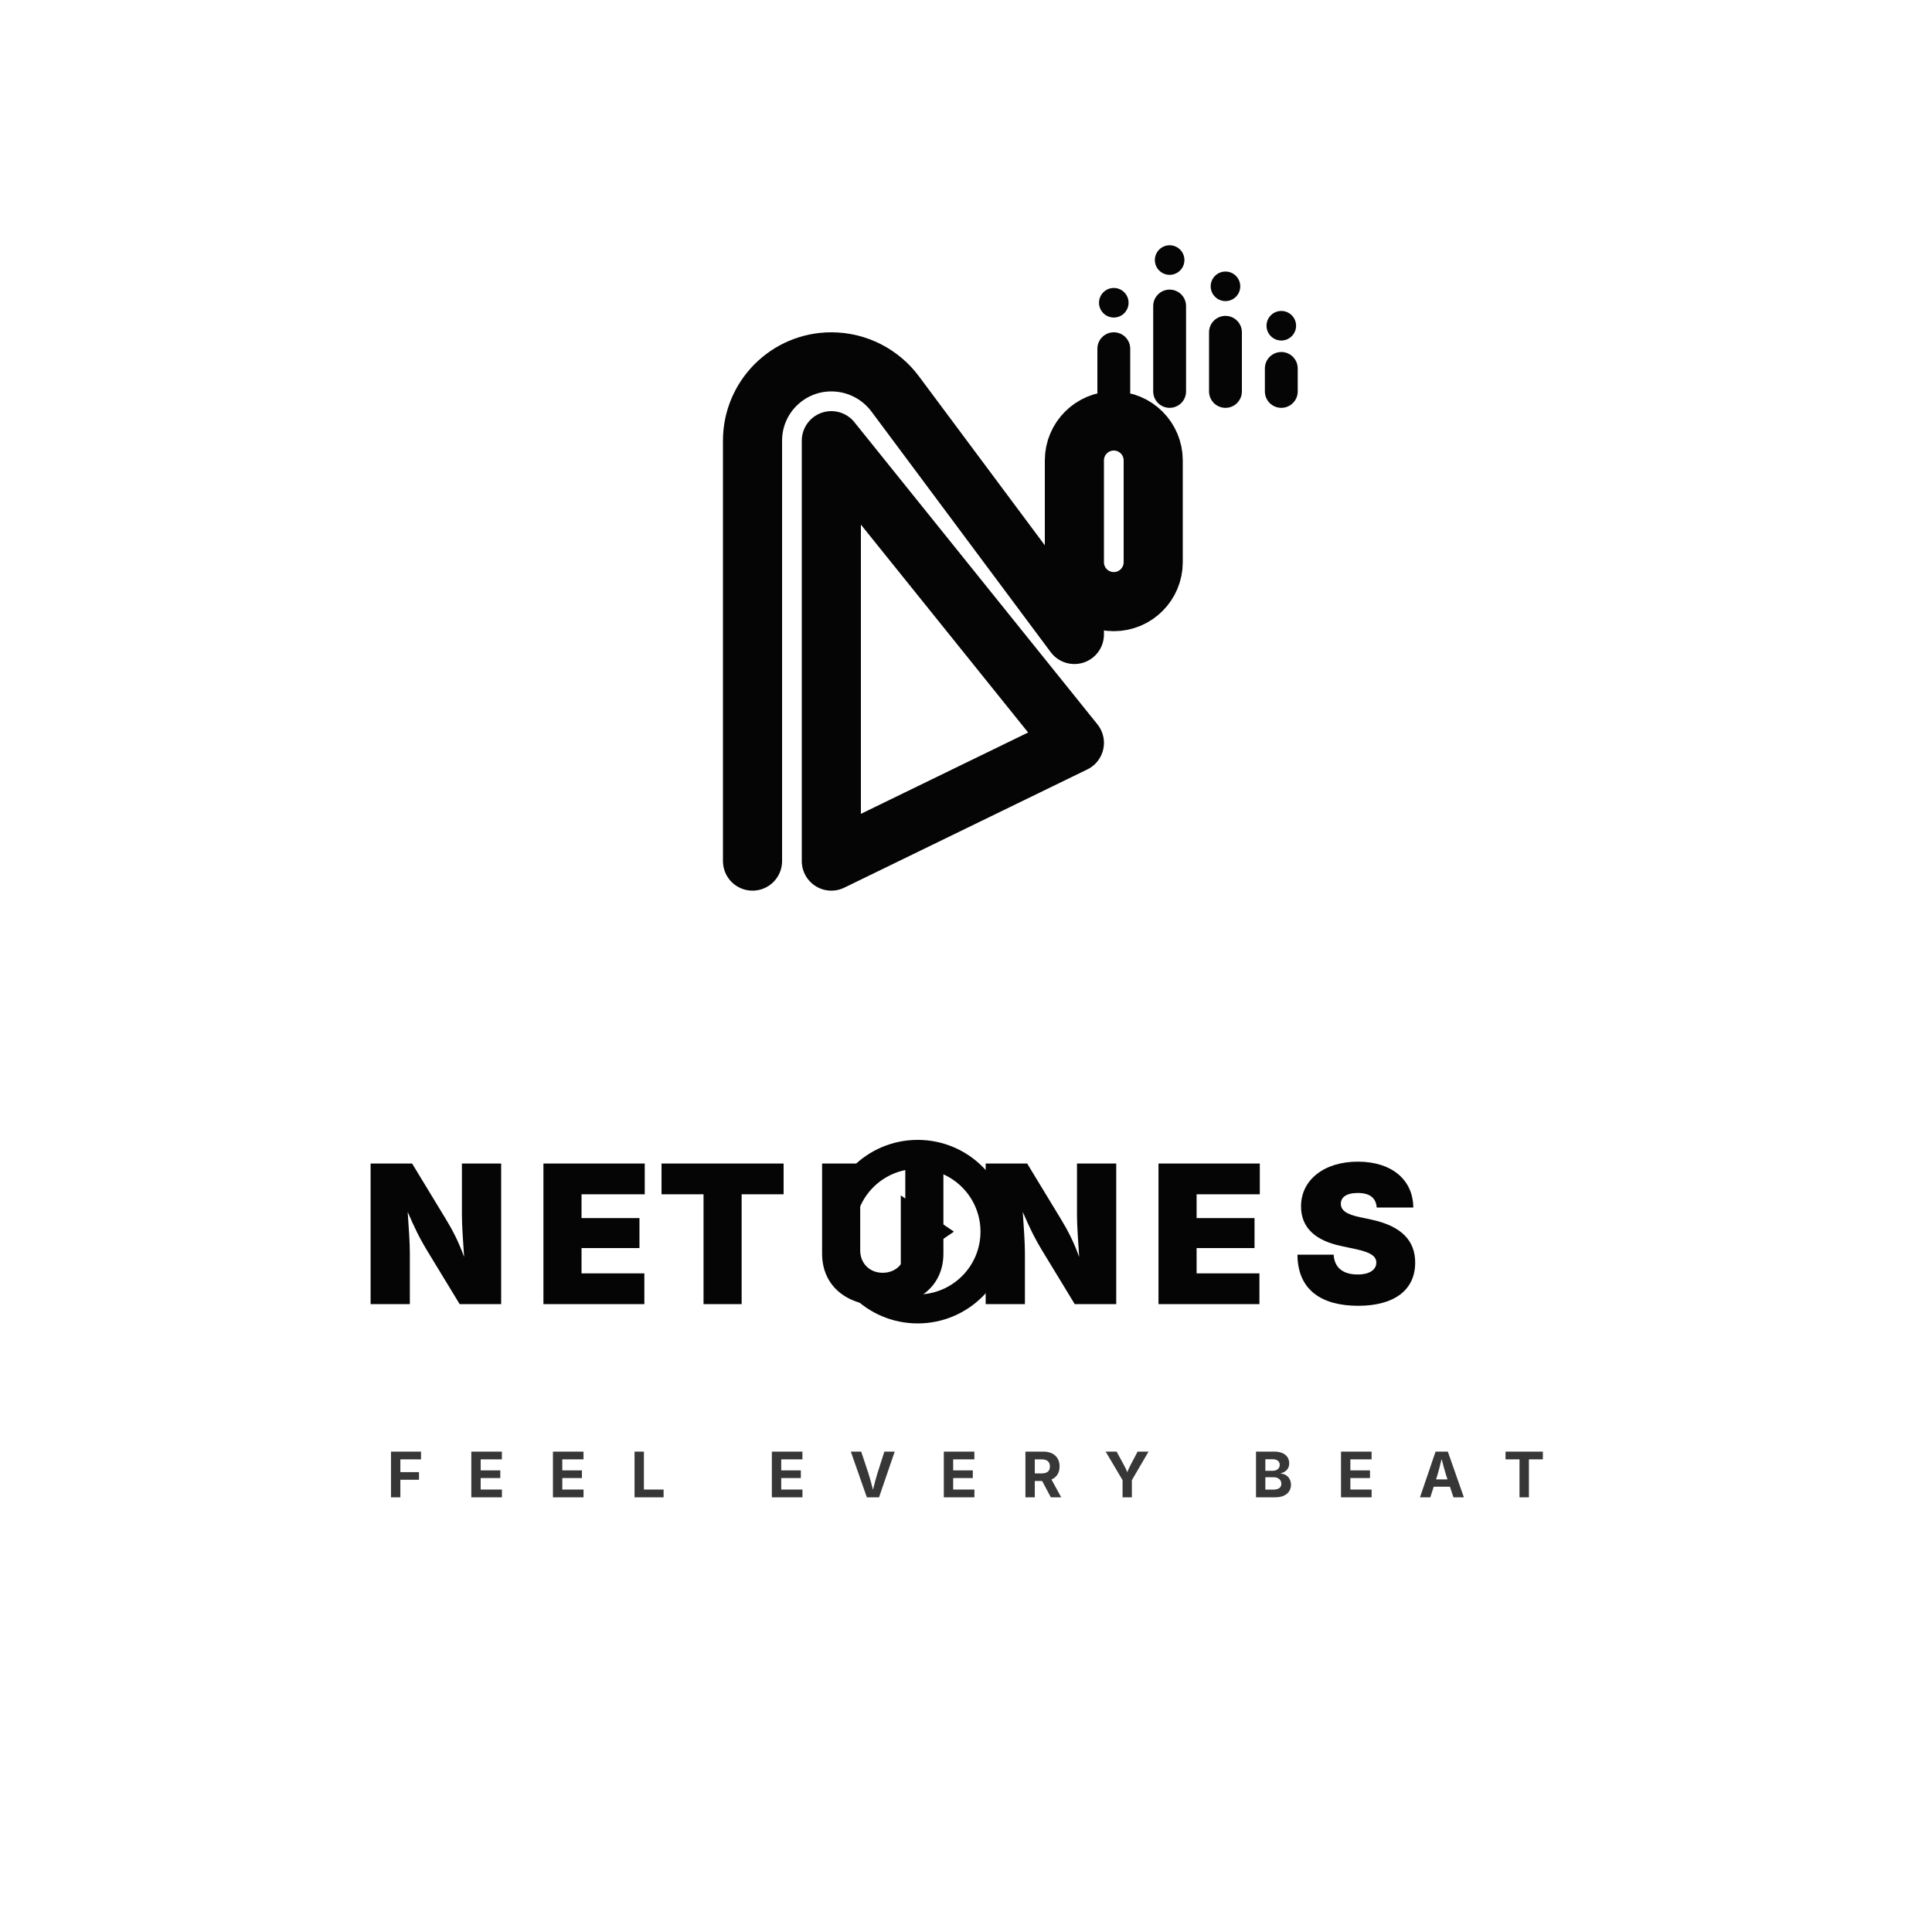
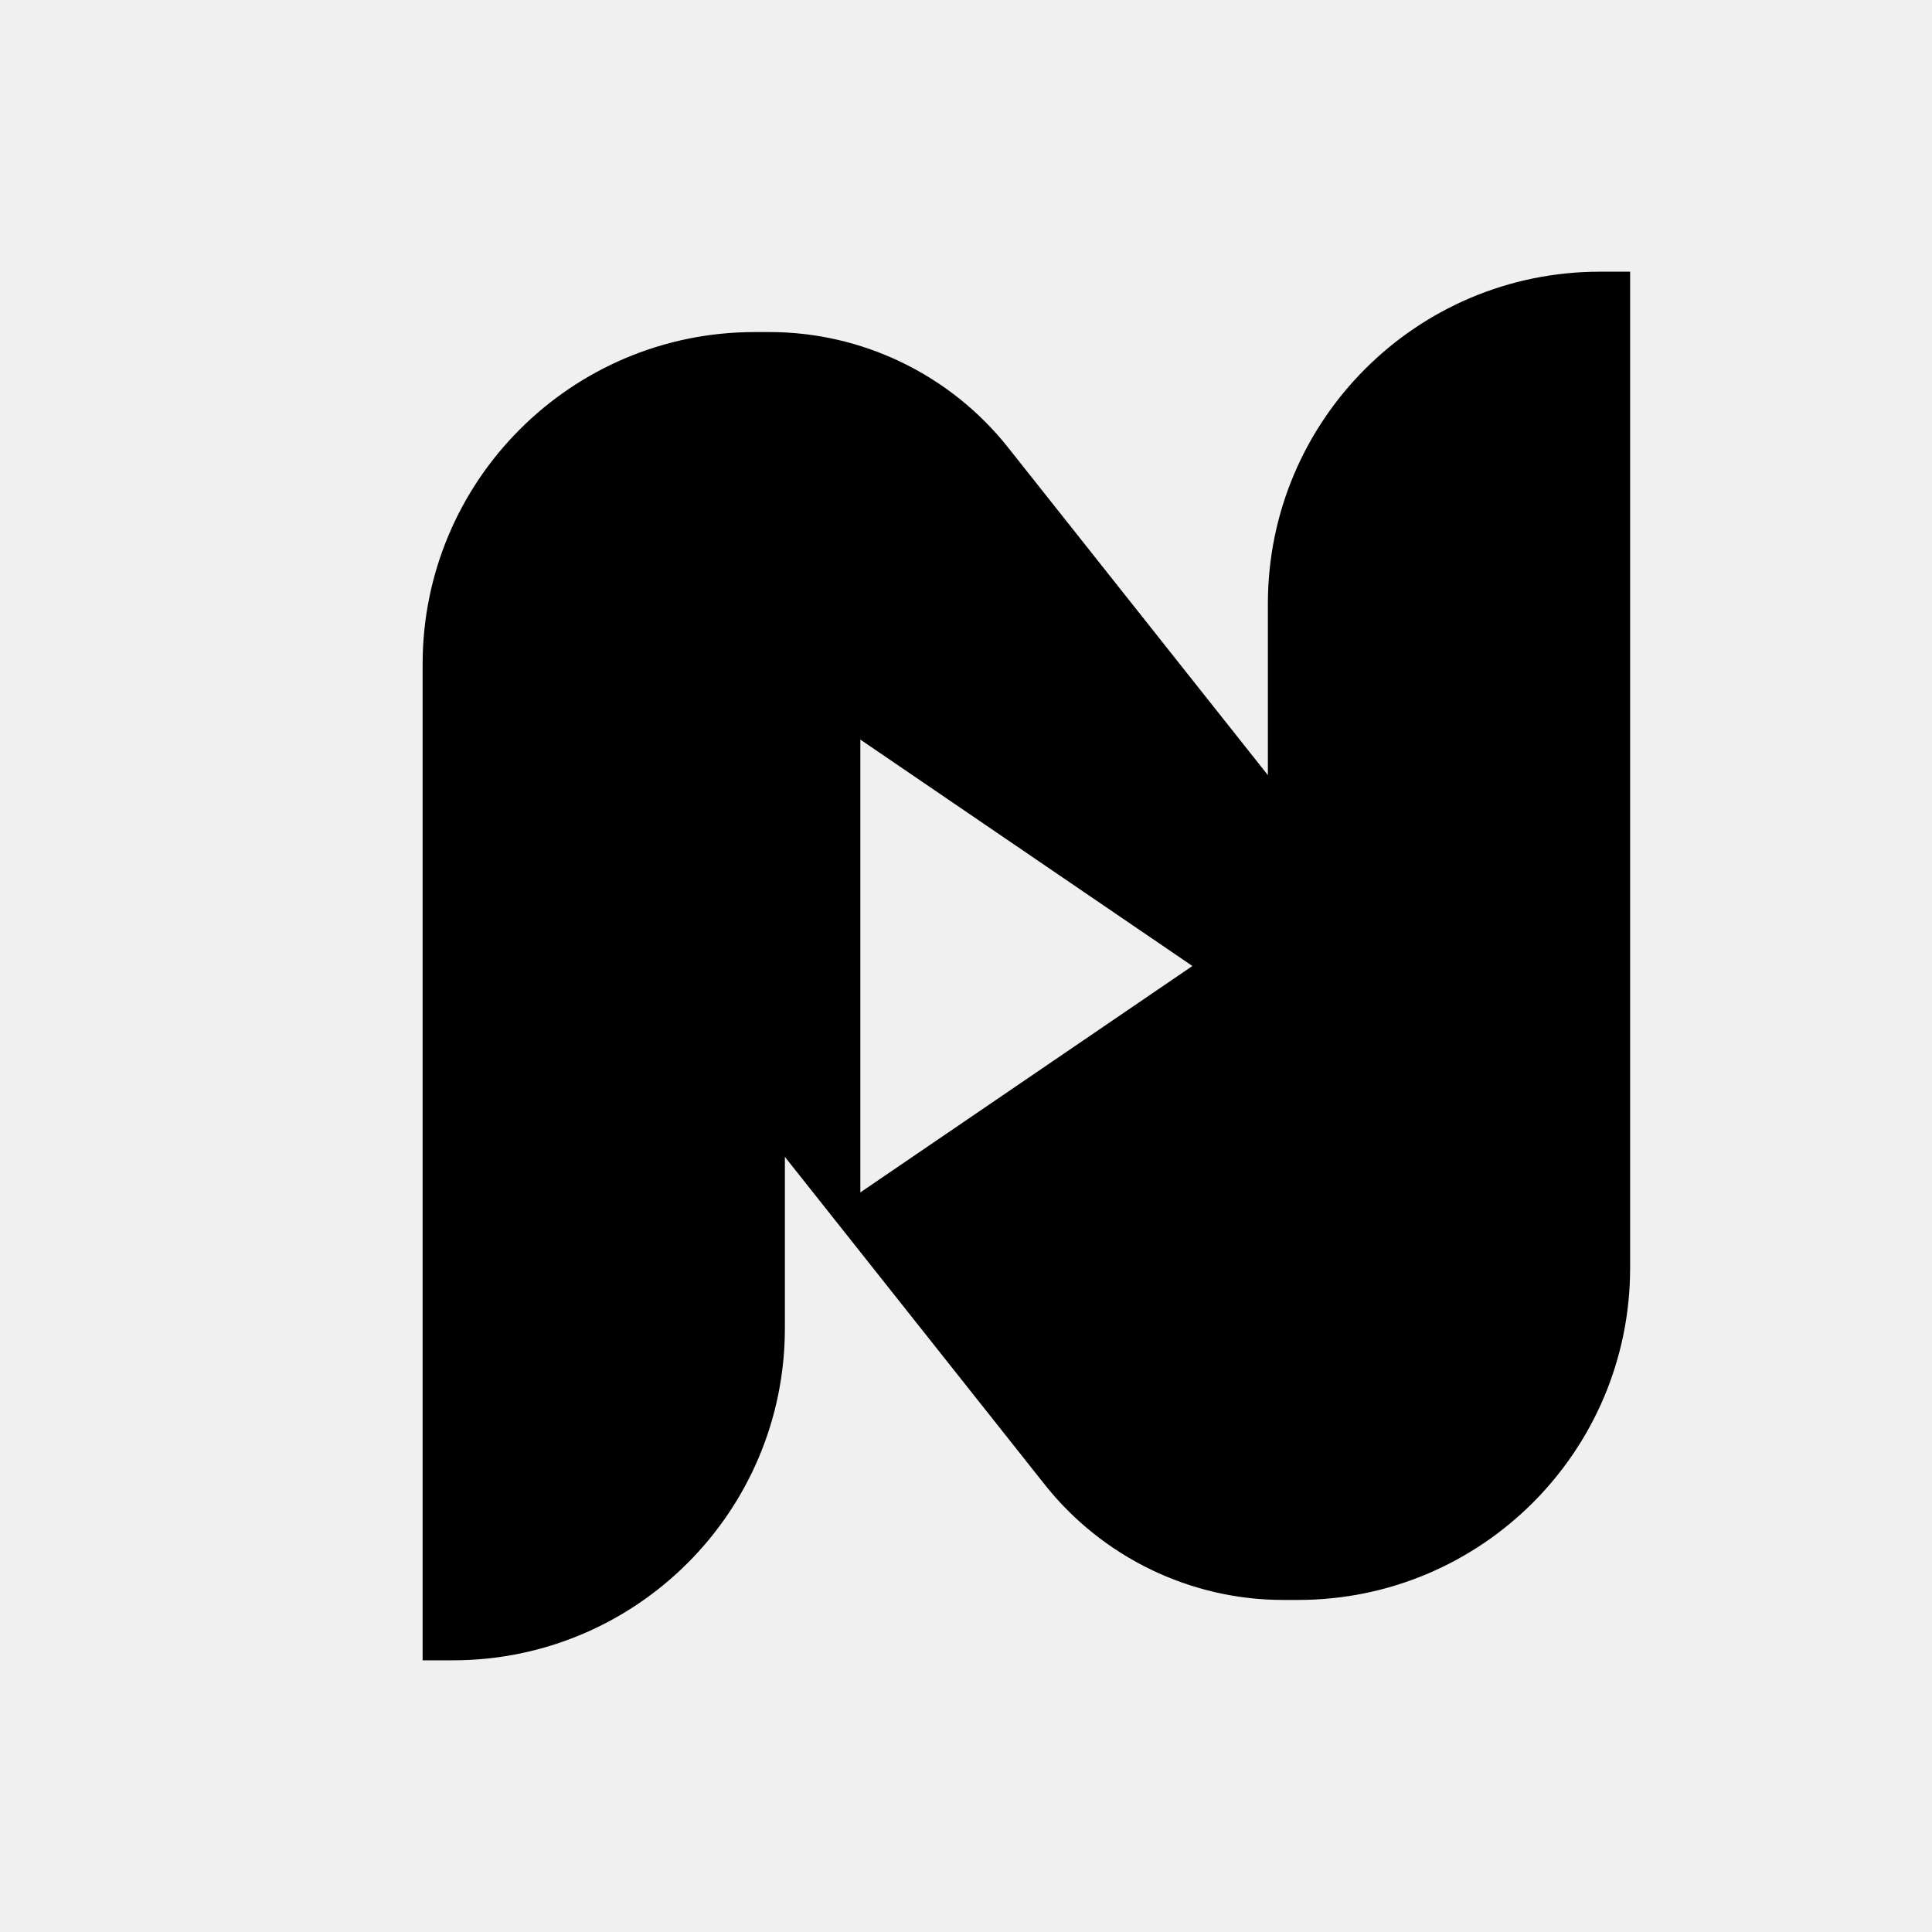
- <svg xmlns="http://www.w3.org/2000/svg" width="800" height="800" viewBox="0 0 800 800" fill="none">
-   <rect width="800" height="800" fill="#FFFFFF" />
-   <g transform="translate(230, 90) scale(0.68)">
-     <path d="M 120 392 L 120 136 C 120 109.49 141.49 88 168 88 C 183.82 88 198.05 95.66 206.88 107.52 L 316 254 L 316 148 C 316 134.75 326.75 124 340 124 C 353.25 124 364 134.75 364 148 L 364 210 C 364 223.25 353.25 234 340 234 C 326.75 234 316 223.25 316 210" stroke="#050505" stroke-width="36" stroke-linecap="round" stroke-linejoin="round" />
-     <path d="M 168 136 L 316 320 L 168 392 Z" fill="none" stroke="#050505" stroke-width="36" stroke-linecap="round" stroke-linejoin="round" />
-     <rect x="330" y="70" width="20" height="46" rx="10" fill="#050505" />
-     <circle cx="340" cy="52" r="9" fill="#050505" />
-     <rect x="364" y="44" width="20" height="72" rx="10" fill="#050505" />
-     <circle cx="374" cy="26" r="9" fill="#050505" />
-     <rect x="398" y="60" width="20" height="56" rx="10" fill="#050505" />
-     <circle cx="408" cy="42" r="9" fill="#050505" />
-     <rect x="432" y="82" width="20" height="34" rx="10" fill="#050505" />
-     <circle cx="442" cy="66" r="9" fill="#050505" />
-   </g>
-   <g transform="translate(400, 520)" text-anchor="middle">
-     <g transform="translate(-190, 0)">
-       <text x="0" y="20" font-family="'Satoshi', 'SF Pro Display', sans-serif" font-weight="900" font-size="80" letter-spacing="10" fill="#050505">NE</text>
-       <circle cx="170" cy="-10" r="32" fill="none" stroke="#050505" stroke-width="12" />
-       <polygon points="163,-25 163,5 185,-10" fill="#050505" />
-       <text x="220" y="20" font-family="'Satoshi', 'SF Pro Display', sans-serif" font-weight="900" font-size="80" letter-spacing="10" fill="#050505">TUNES</text>
-     </g>
-     <text x="0" y="100" font-family="'Satoshi', 'SF Pro Display', sans-serif" font-weight="700" font-size="26" letter-spacing="18" fill="#050505" opacity="0.8">FEEL EVERY BEAT</text>
-   </g>
+ <svg xmlns="http://www.w3.org/2000/svg" width="512" height="512" viewBox="0 0 512 512" fill="none">
+   <path fill-rule="evenodd" clip-rule="evenodd" d="M112 416 V176 C112 127.399 151.399 88 200 88 H204 C228.471 88 251.815 99.277 267.098 118.527 L336 205.419 V160 C336 111.399 375.399 72 424 72 H432 V336 C432 384.601 392.601 424 344 424 H340 C315.529 424 292.185 412.723 276.902 393.473 L208 306.581 V352 C208 400.601 168.601 440 120 440 H112 V416 Z M228 196 V316 L316 256 L228 196 Z" fill="#000000" />
</svg>
